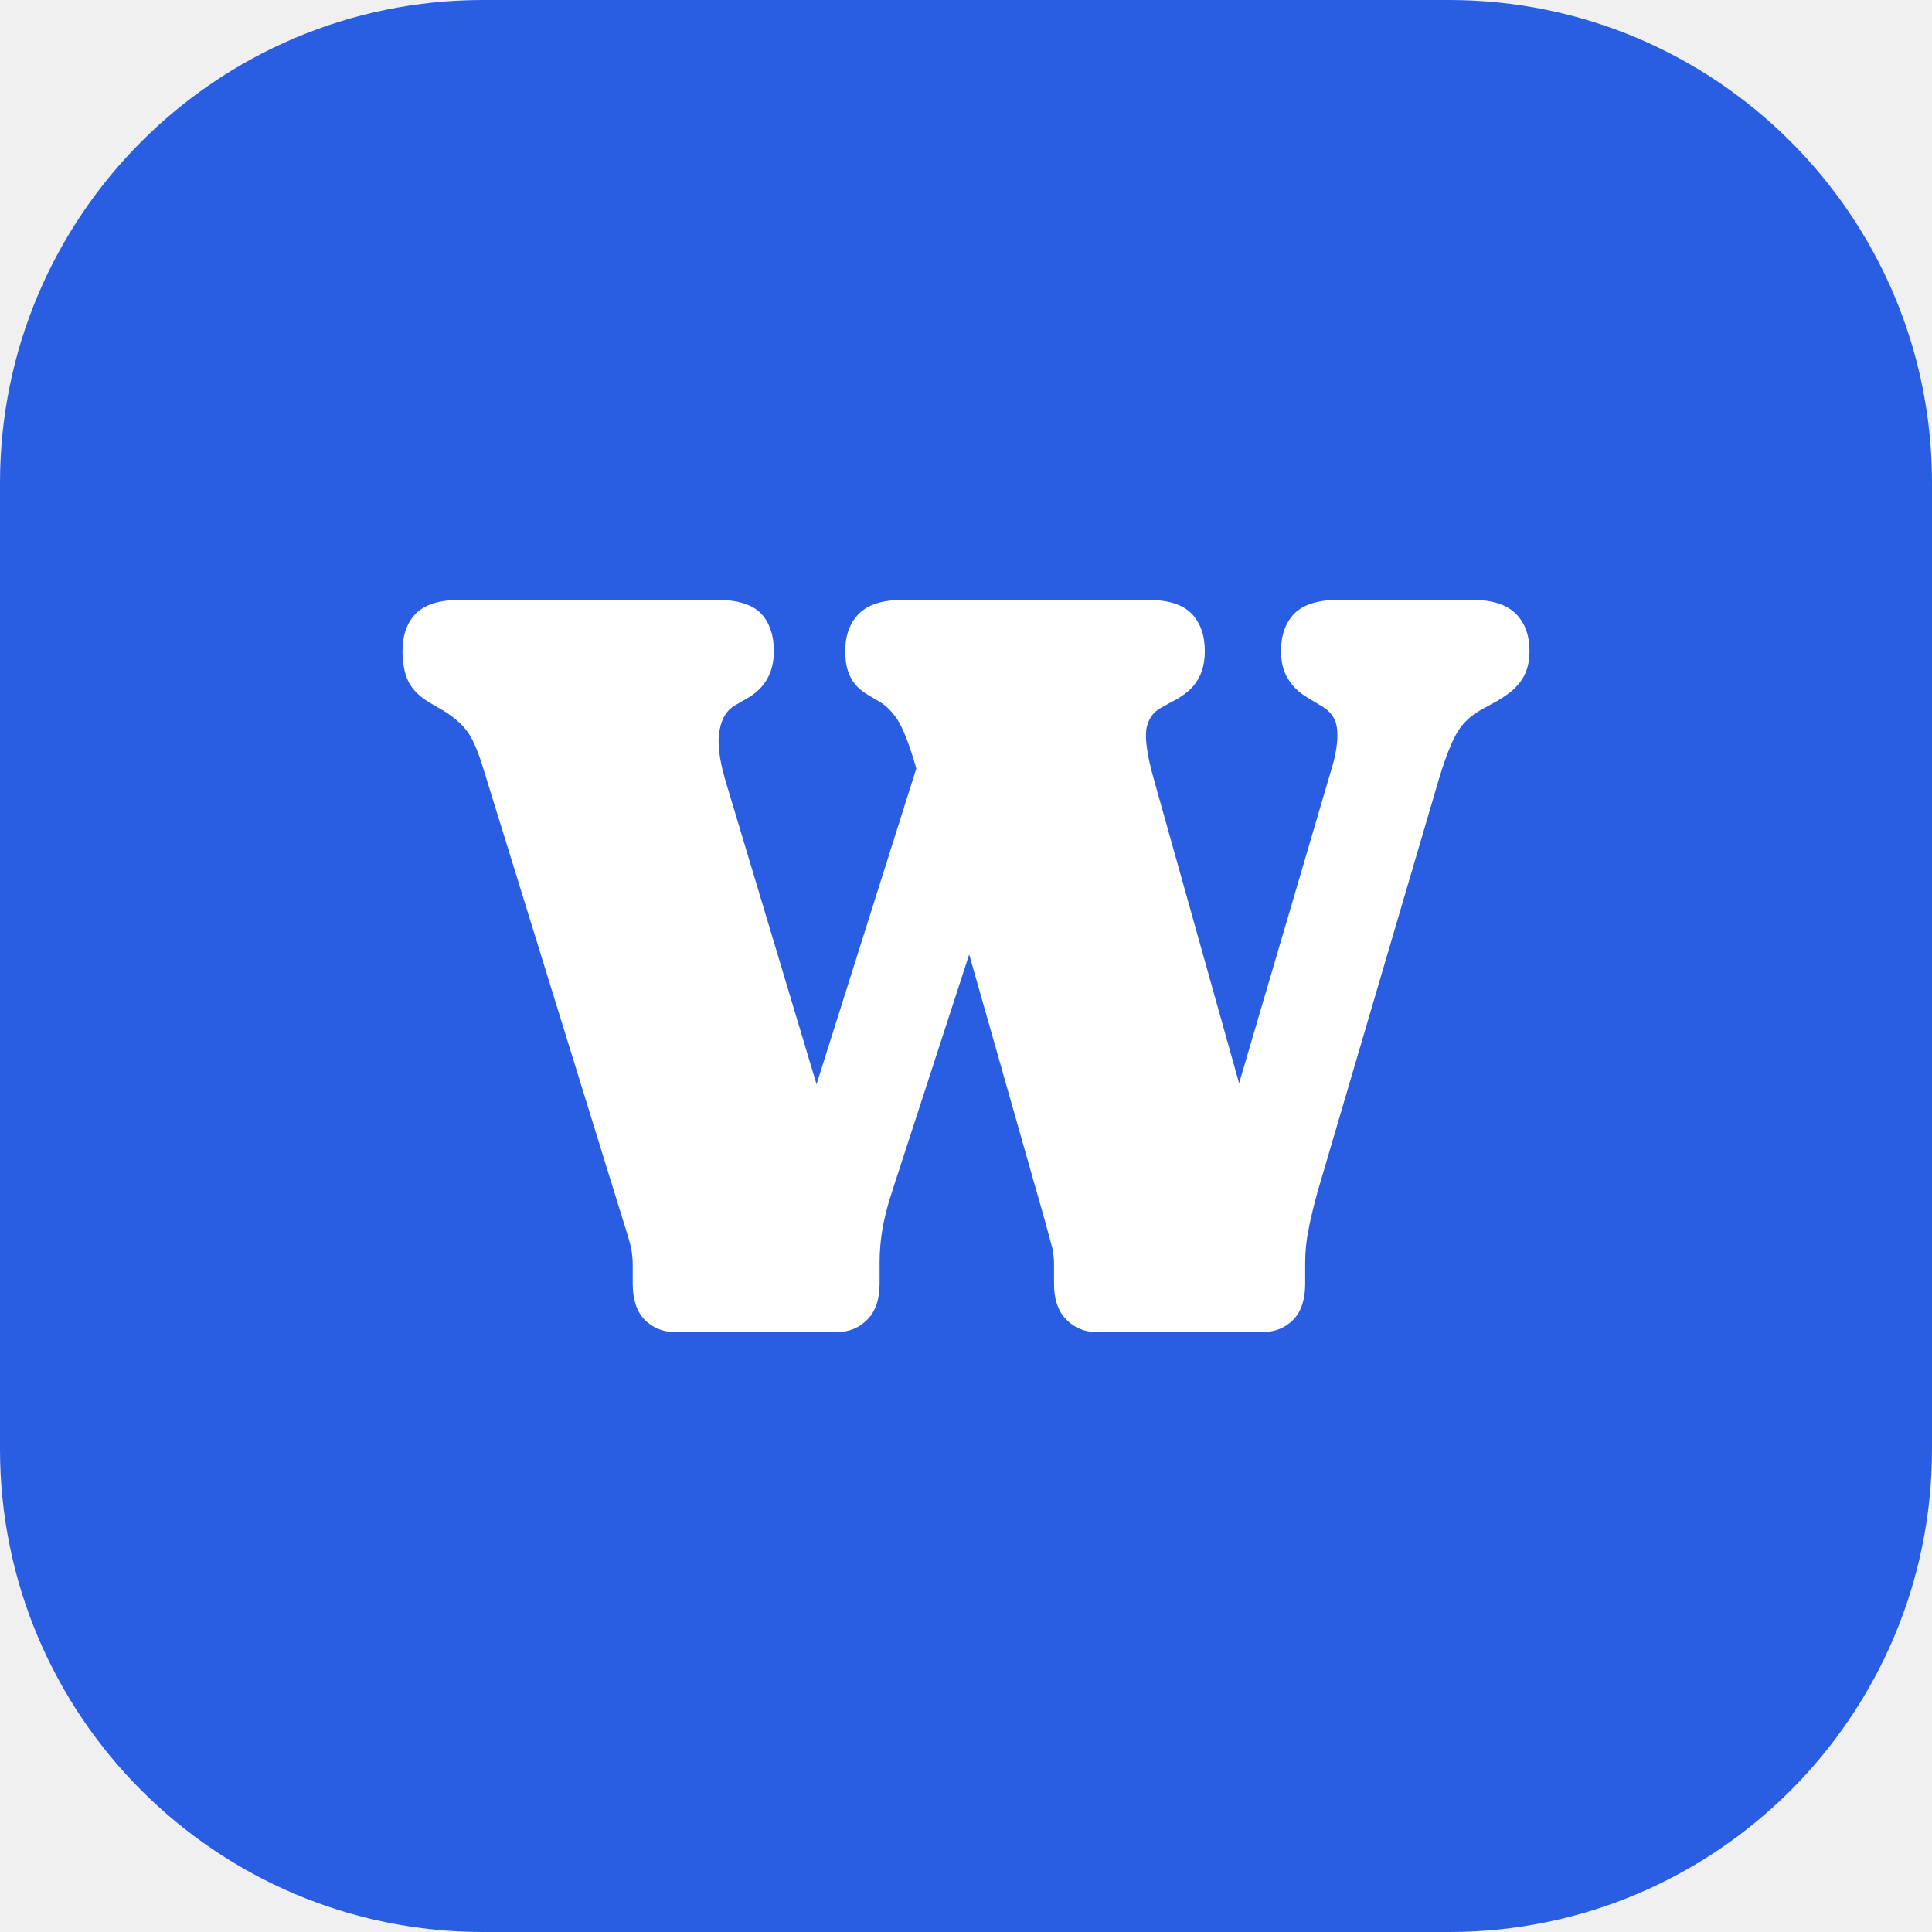
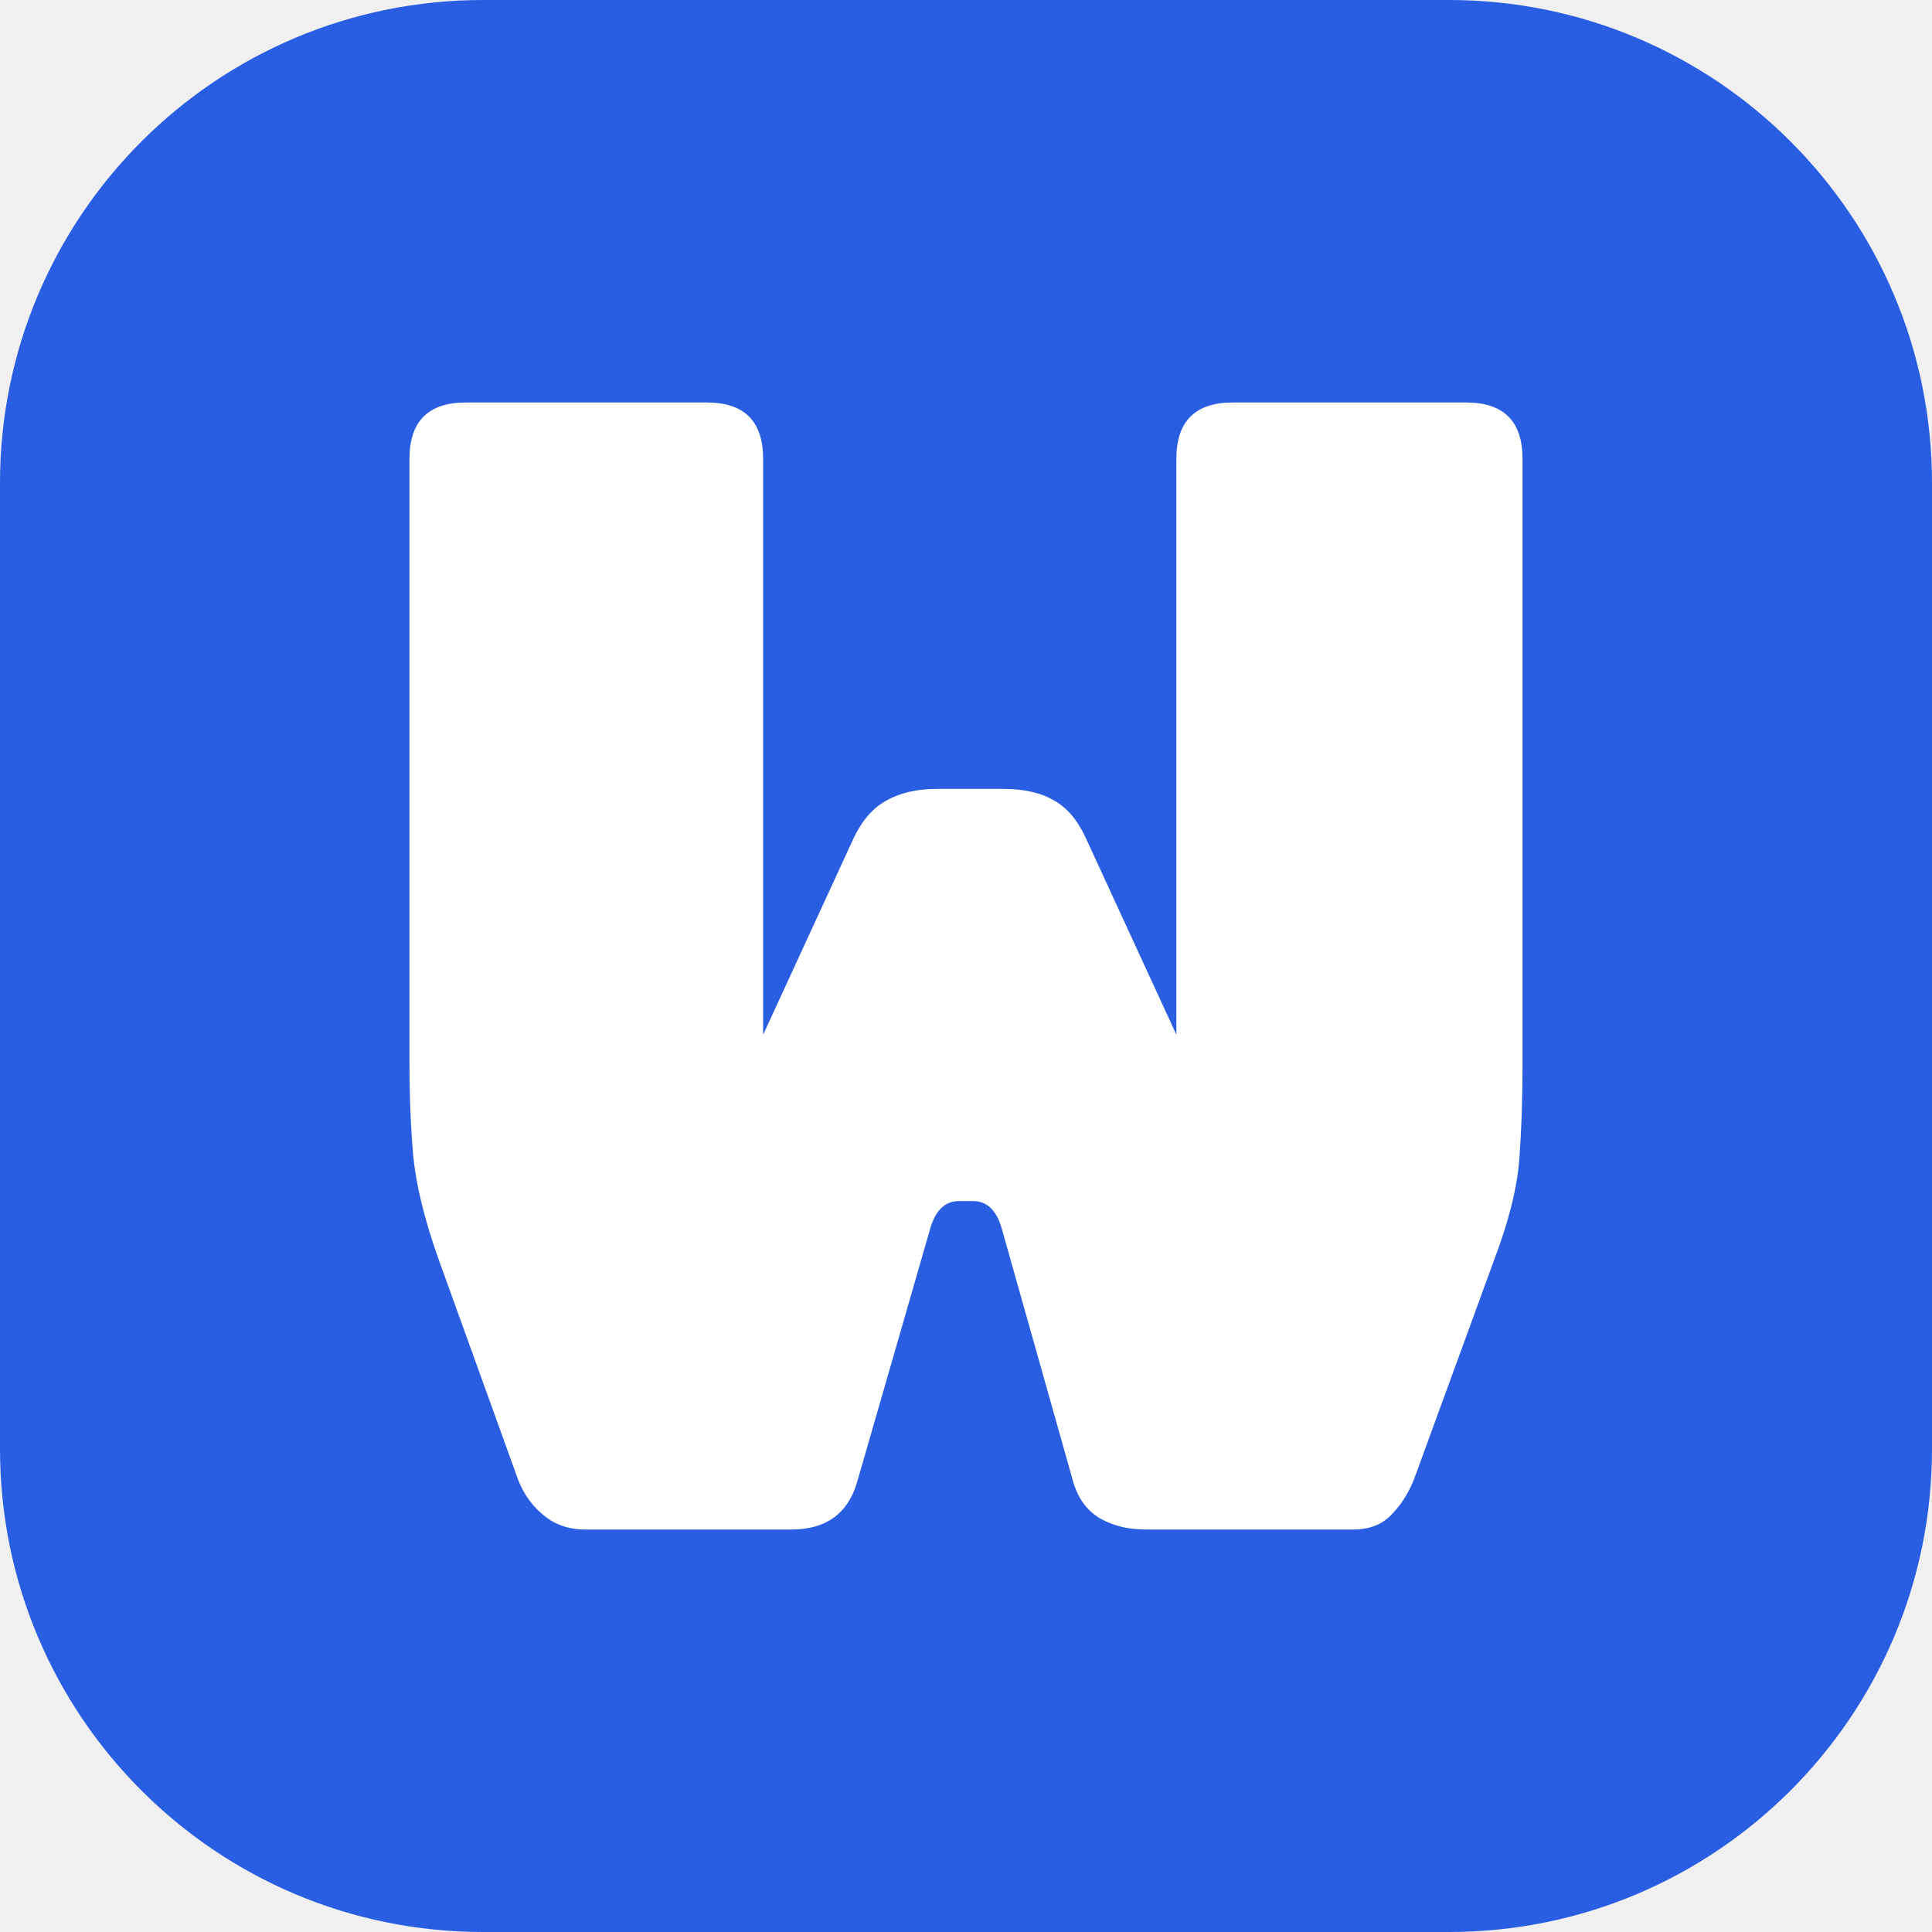
<svg xmlns="http://www.w3.org/2000/svg" viewBox="0 0 36 36">
  <rect width="36" height="36" rx="9" fill="#295EE3" />
-   <path fill="#fff" d="M17.15 14.08 19.17 14.37 16.62 22.21Q16.49 22.61 16.44 22.92Q16.39 23.23 16.39 23.51V23.92Q16.39 24.36 16.16 24.59Q15.93 24.82 15.61 24.82H12.57Q12.24 24.82 12.01 24.59Q11.79 24.36 11.79 23.92V23.57Q11.79 23.41 11.76 23.26Q11.73 23.11 11.6 22.71L8.99 14.27Q8.85 13.82 8.7 13.62Q8.55 13.42 8.26 13.24L8 13.09Q7.72 12.92 7.61 12.7Q7.5 12.47 7.5 12.13Q7.5 11.69 7.75 11.43Q8.01 11.18 8.54 11.18H13.39Q13.93 11.18 14.18 11.43Q14.42 11.69 14.42 12.13Q14.42 12.75 13.89 13.03L13.72 13.13Q13.47 13.26 13.41 13.6Q13.34 13.93 13.51 14.52L15.82 22.22L14.18 23.48ZM23.87 12.13Q23.87 11.69 24.12 11.43Q24.38 11.18 24.91 11.18H27.46Q27.99 11.18 28.25 11.44Q28.5 11.7 28.5 12.13Q28.5 12.45 28.36 12.66Q28.23 12.87 27.9 13.06L27.61 13.22Q27.33 13.37 27.17 13.62Q27.01 13.87 26.82 14.49L24.55 22.21Q24.44 22.61 24.38 22.92Q24.32 23.23 24.32 23.51V23.92Q24.32 24.36 24.1 24.59Q23.87 24.82 23.54 24.82H20.42Q20.1 24.82 19.87 24.59Q19.64 24.36 19.64 23.92V23.56Q19.64 23.41 19.61 23.26Q19.57 23.12 19.46 22.71L17.06 14.27Q16.88 13.66 16.73 13.42Q16.57 13.18 16.38 13.07L16.21 12.97Q15.96 12.83 15.86 12.64Q15.75 12.45 15.75 12.13Q15.75 11.69 16.01 11.43Q16.27 11.18 16.8 11.18H21.41Q21.95 11.18 22.2 11.43Q22.45 11.69 22.45 12.13Q22.45 12.46 22.31 12.68Q22.18 12.9 21.85 13.07L21.65 13.18Q21.41 13.3 21.36 13.59Q21.32 13.88 21.5 14.52L23.66 22.22L22.12 23.48L24.84 14.23Q24.95 13.82 24.91 13.55Q24.87 13.28 24.58 13.13L24.35 12.99Q24.13 12.86 24 12.65Q23.87 12.44 23.87 12.13Z" />
+   <path fill="#fff" d="M22.97 7.5H27.32Q28.37 7.5 28.37 8.55V19.87Q28.37 20.8 28.31 21.6Q28.25 22.4 27.84 23.48L26.39 27.45Q26.24 27.89 25.96 28.19Q25.69 28.5 25.22 28.5H21.34Q20.87 28.5 20.51 28.3Q20.14 28.09 20 27.62L18.66 22.87Q18.51 22.38 18.13 22.38H17.87Q17.49 22.38 17.34 22.87L15.97 27.62Q15.71 28.5 14.75 28.5H10.9Q10.43 28.5 10.1 28.21Q9.76 27.92 9.61 27.45L8.16 23.43Q7.78 22.35 7.7 21.54Q7.63 20.74 7.63 19.81V8.55Q7.63 7.5 8.68 7.5H13.17Q14.22 7.5 14.22 8.55V19.28L15.91 15.61Q16.15 15.11 16.53 14.91Q16.91 14.7 17.46 14.7H18.69Q19.27 14.7 19.63 14.91Q20 15.11 20.23 15.61L21.92 19.28V8.55Q21.92 7.5 22.97 7.5Z" />
</svg>
